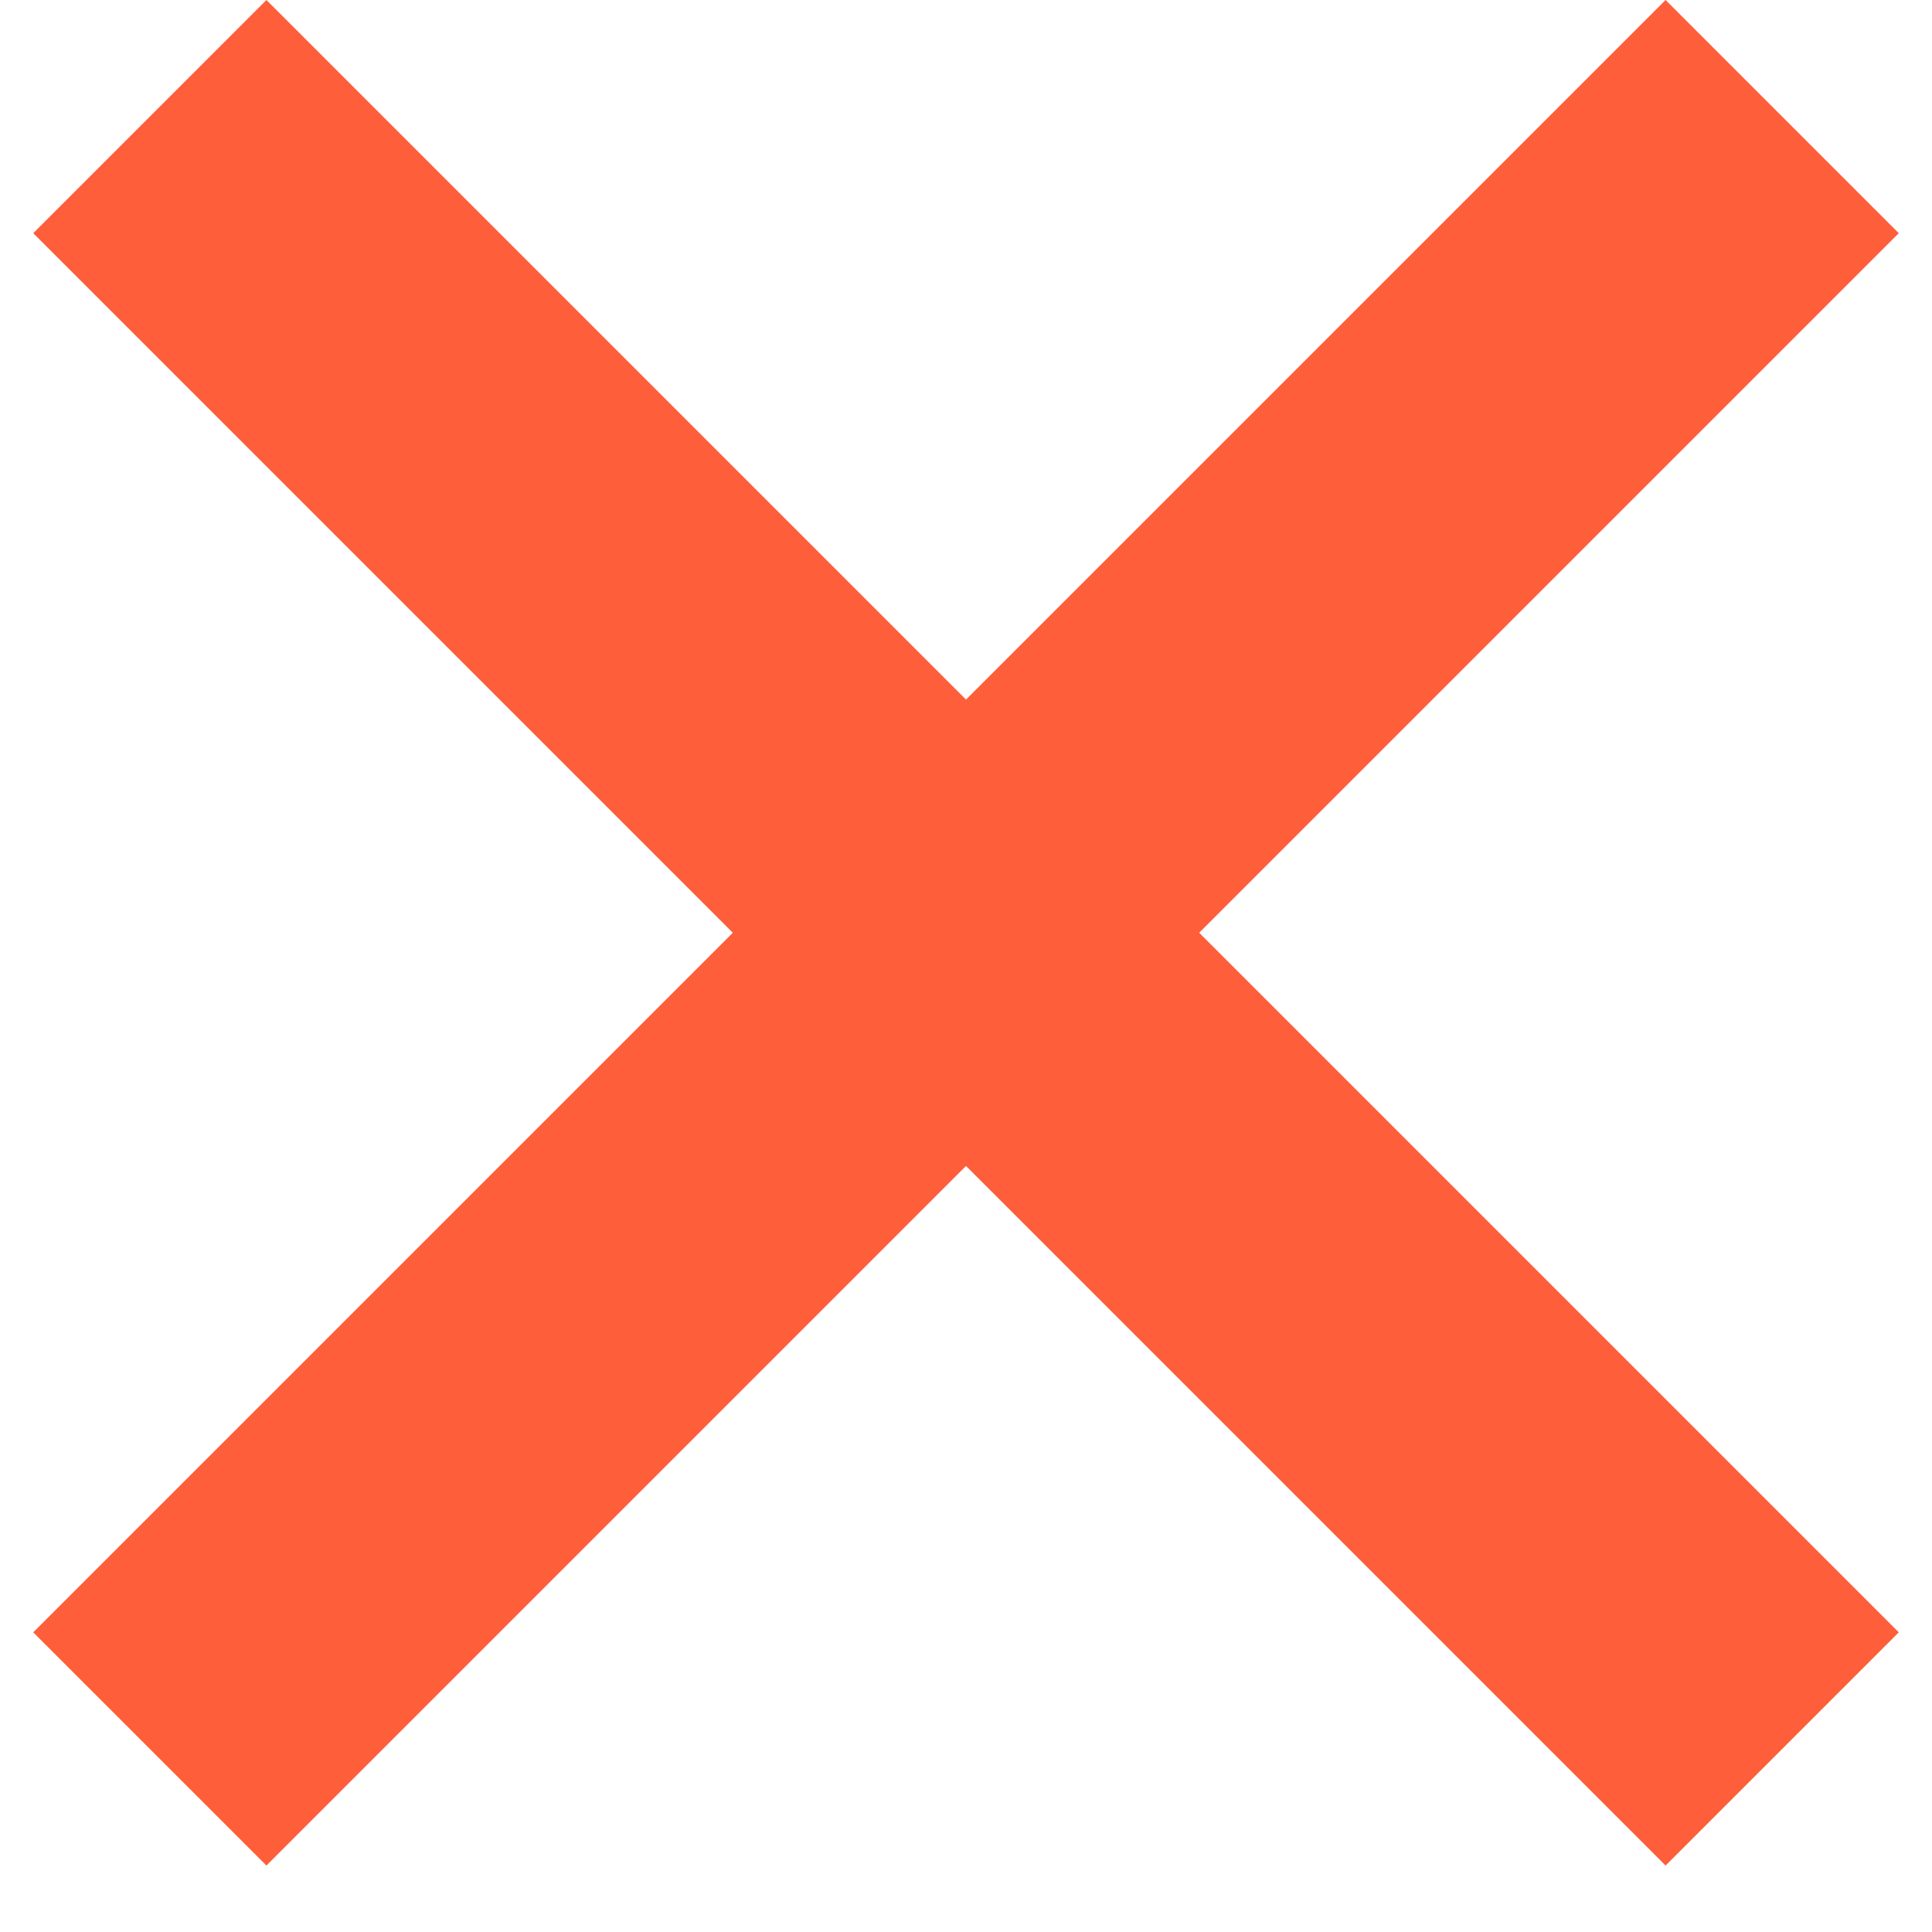
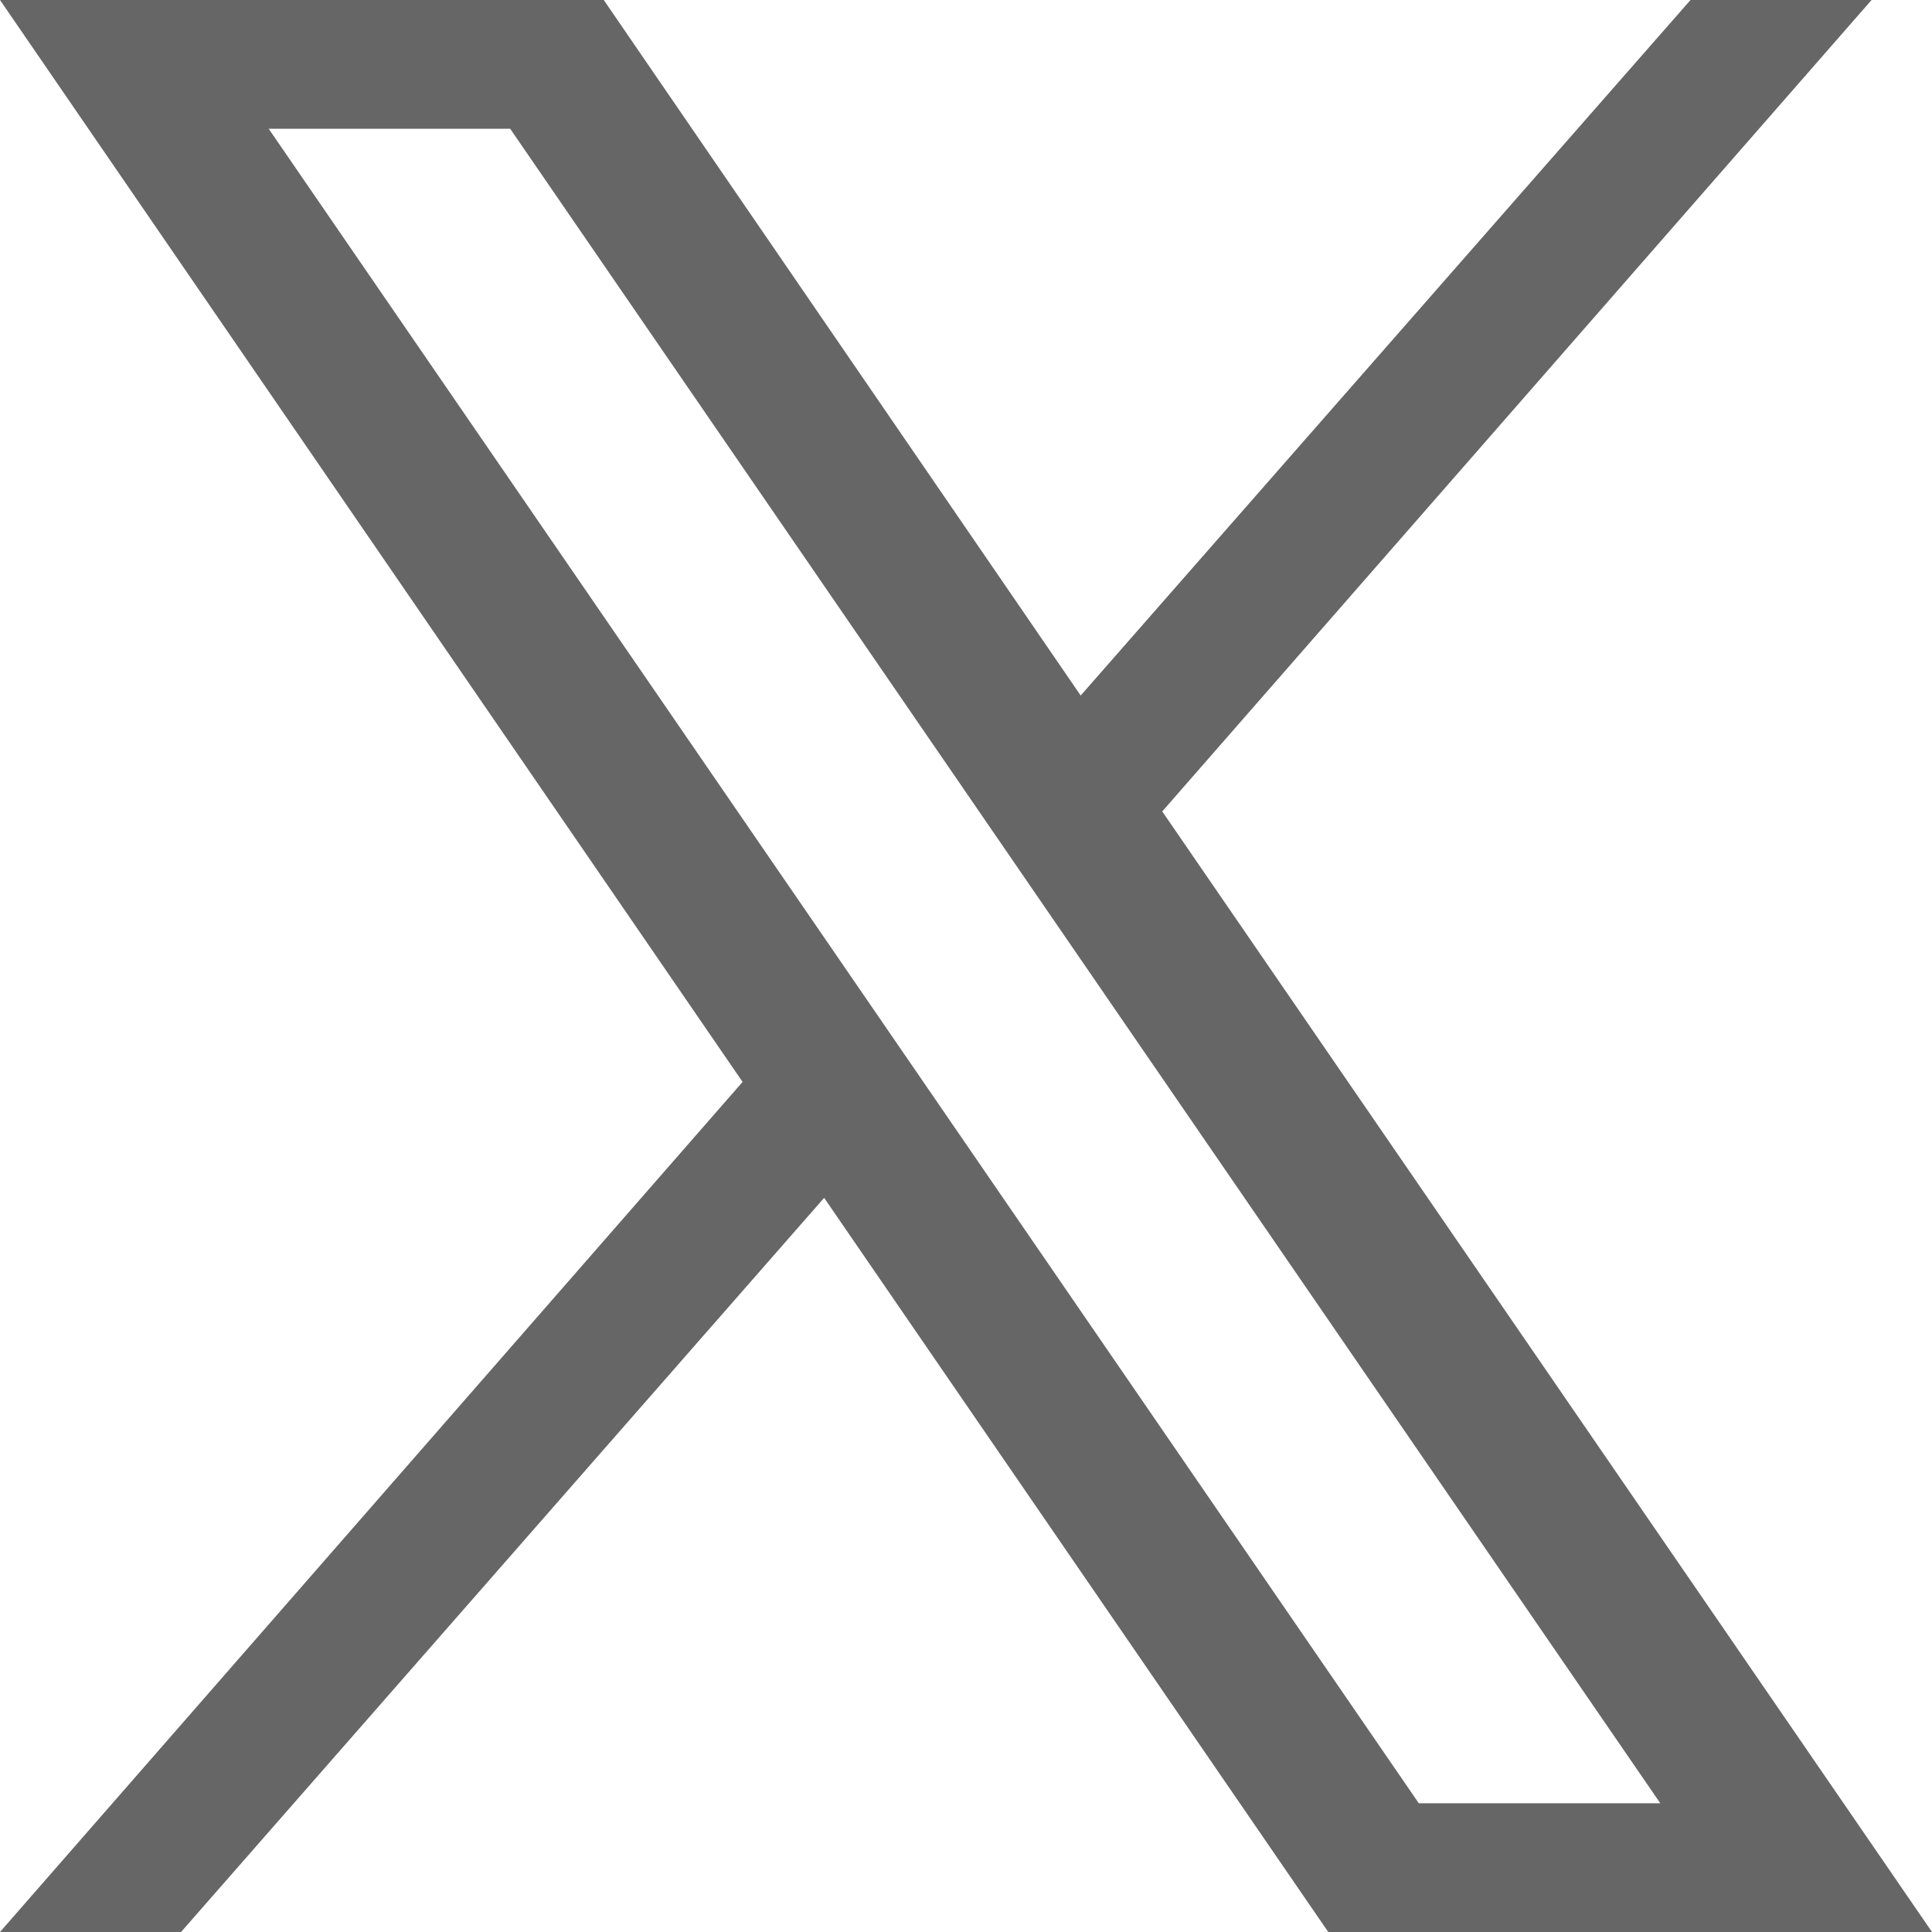
- <svg xmlns="http://www.w3.org/2000/svg" width="10" height="10" viewBox="0 0 10 10" fill="none">
-   <path d="M8.621 9.656L9.828 8.449L6.207 4.828L9.828 1.207L8.621 0L5 3.621L1.379 0L0.172 1.207L3.793 4.828L0.172 8.449L1.379 9.656L5 6.035L8.621 9.656Z" fill="#FE5E3A" />
+ <svg xmlns="http://www.w3.org/2000/svg" width="14" height="14" viewBox="0 0 14 14" fill="none">
+   <path d="M8.422 5.88L13.562 0H12.25L7.831 5.04L4.375 0H0L5.381 7.84L0 14H1.312L5.972 8.68L9.625 14H14L8.422 5.88ZM1.947 0.933H3.697L12.031 13.067H10.281L1.947 0.933Z" fill="#666666" />
</svg>
